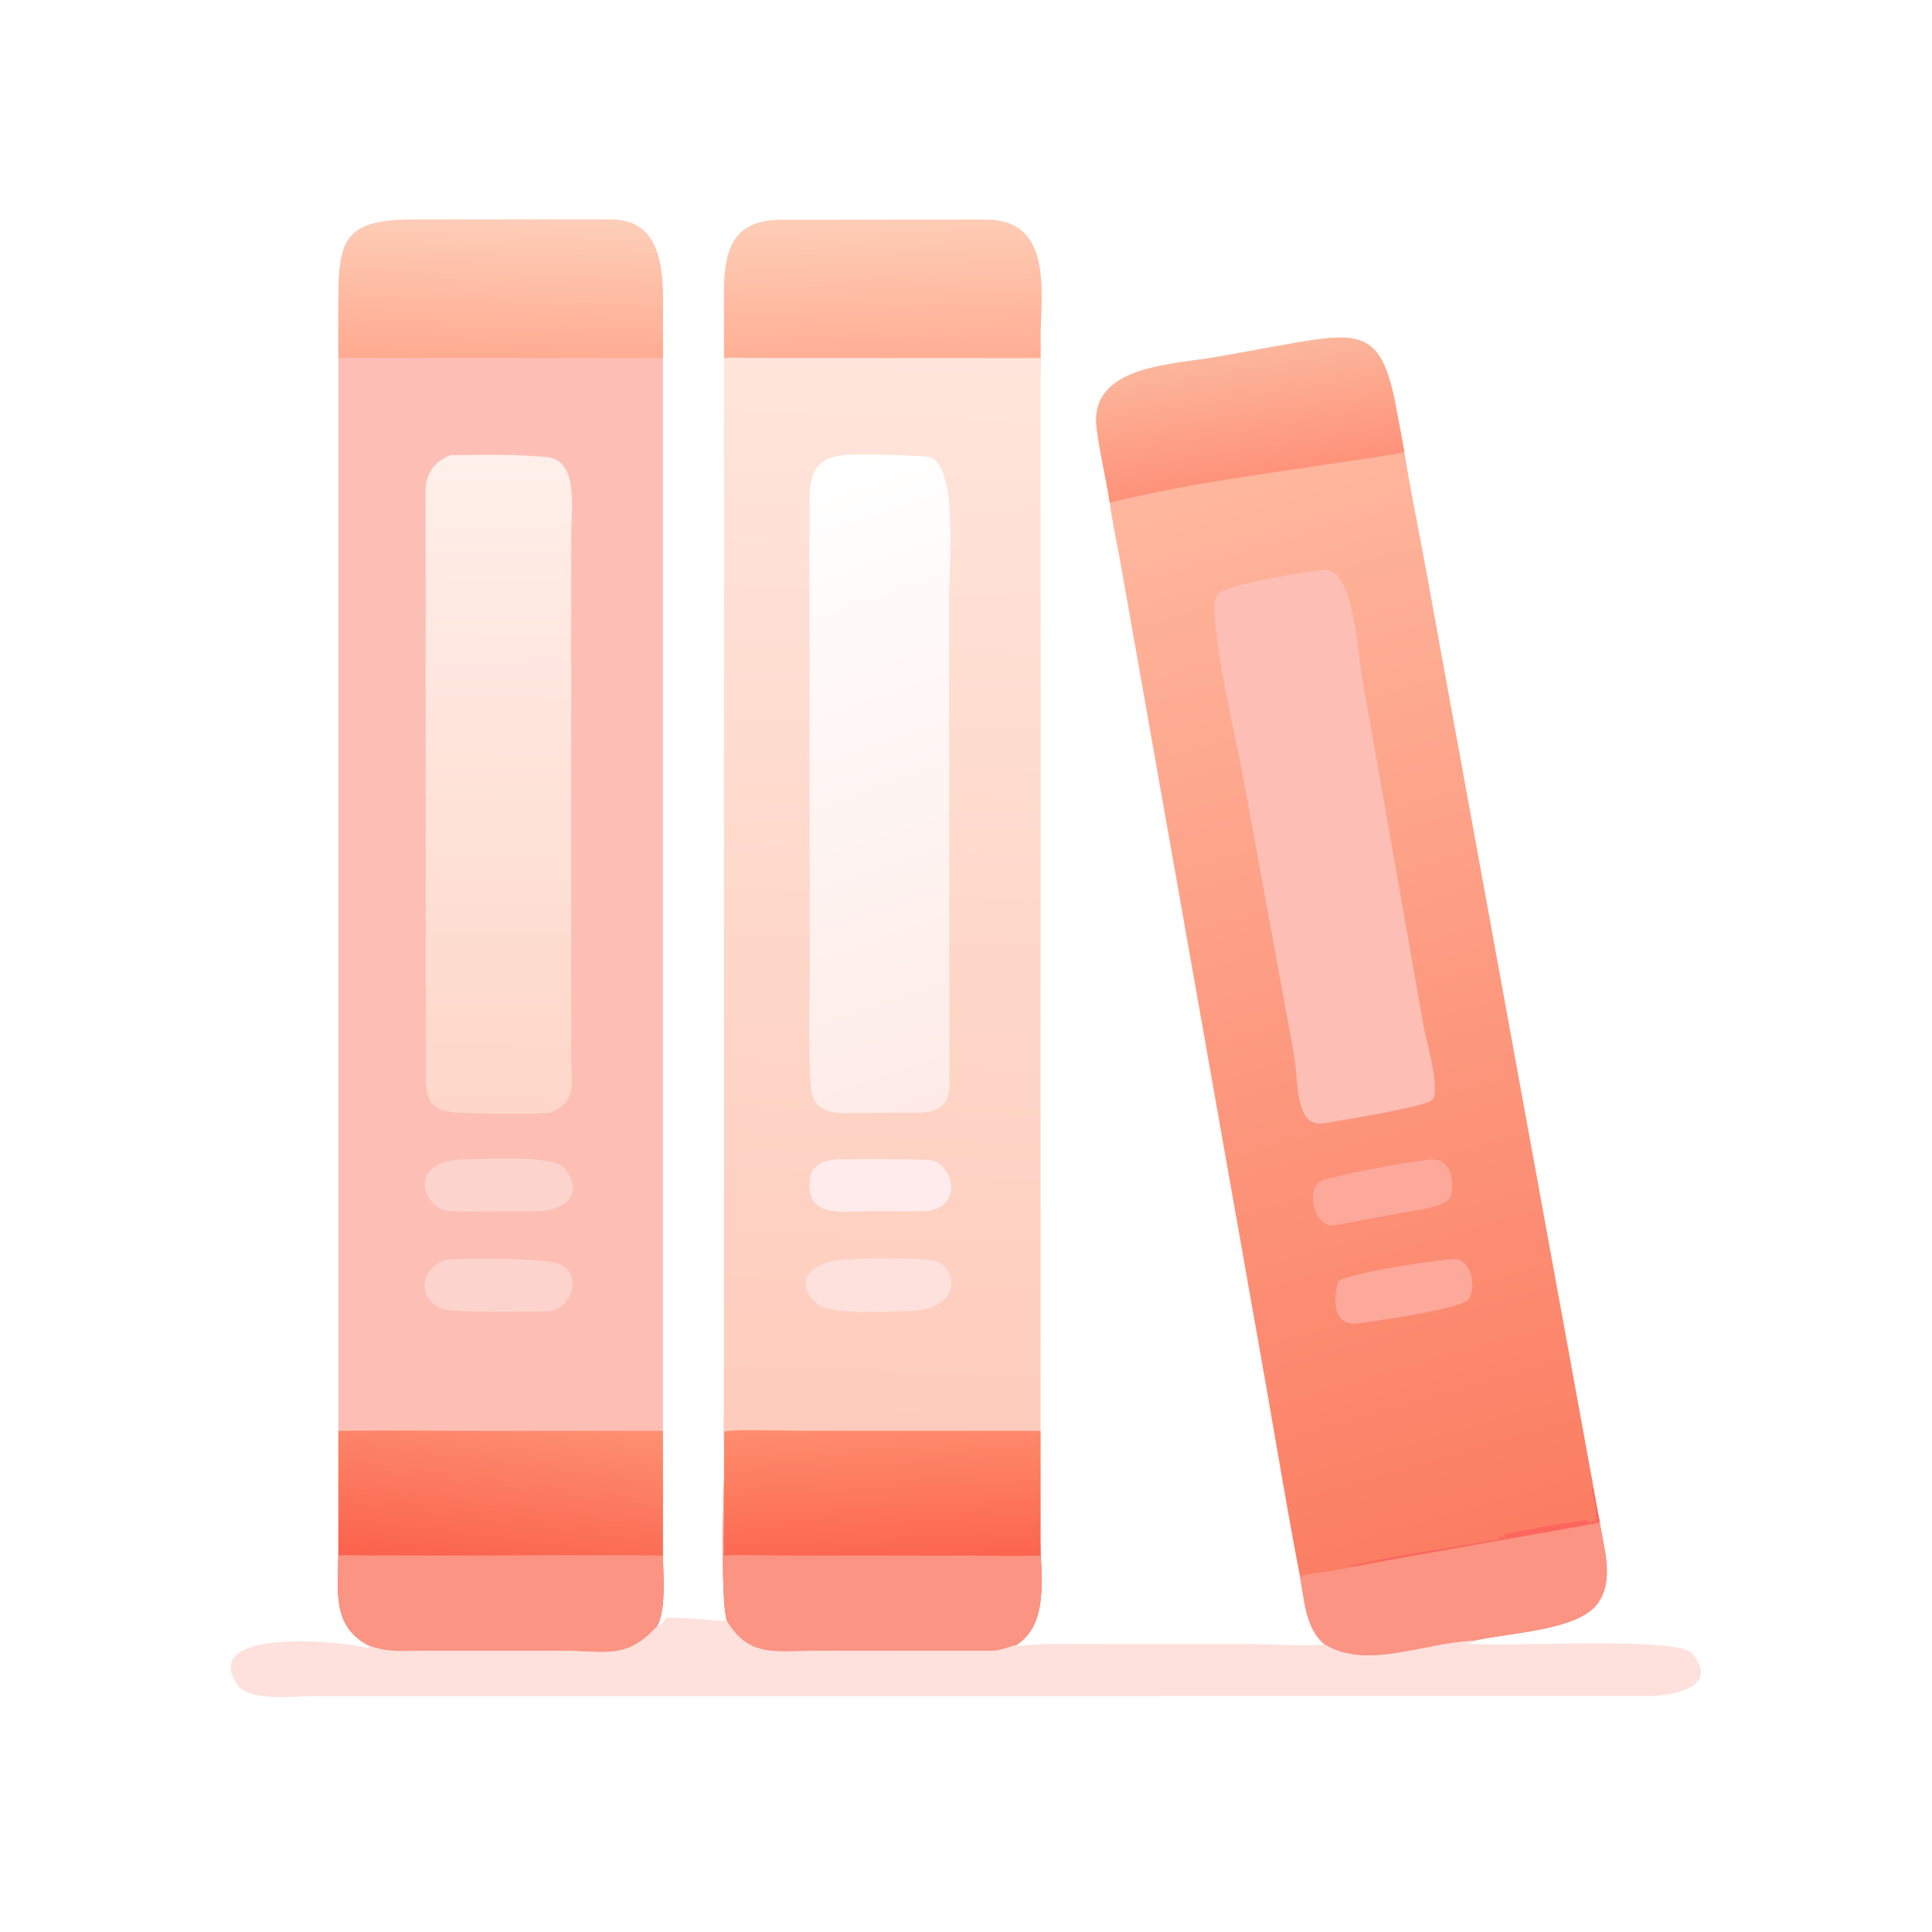
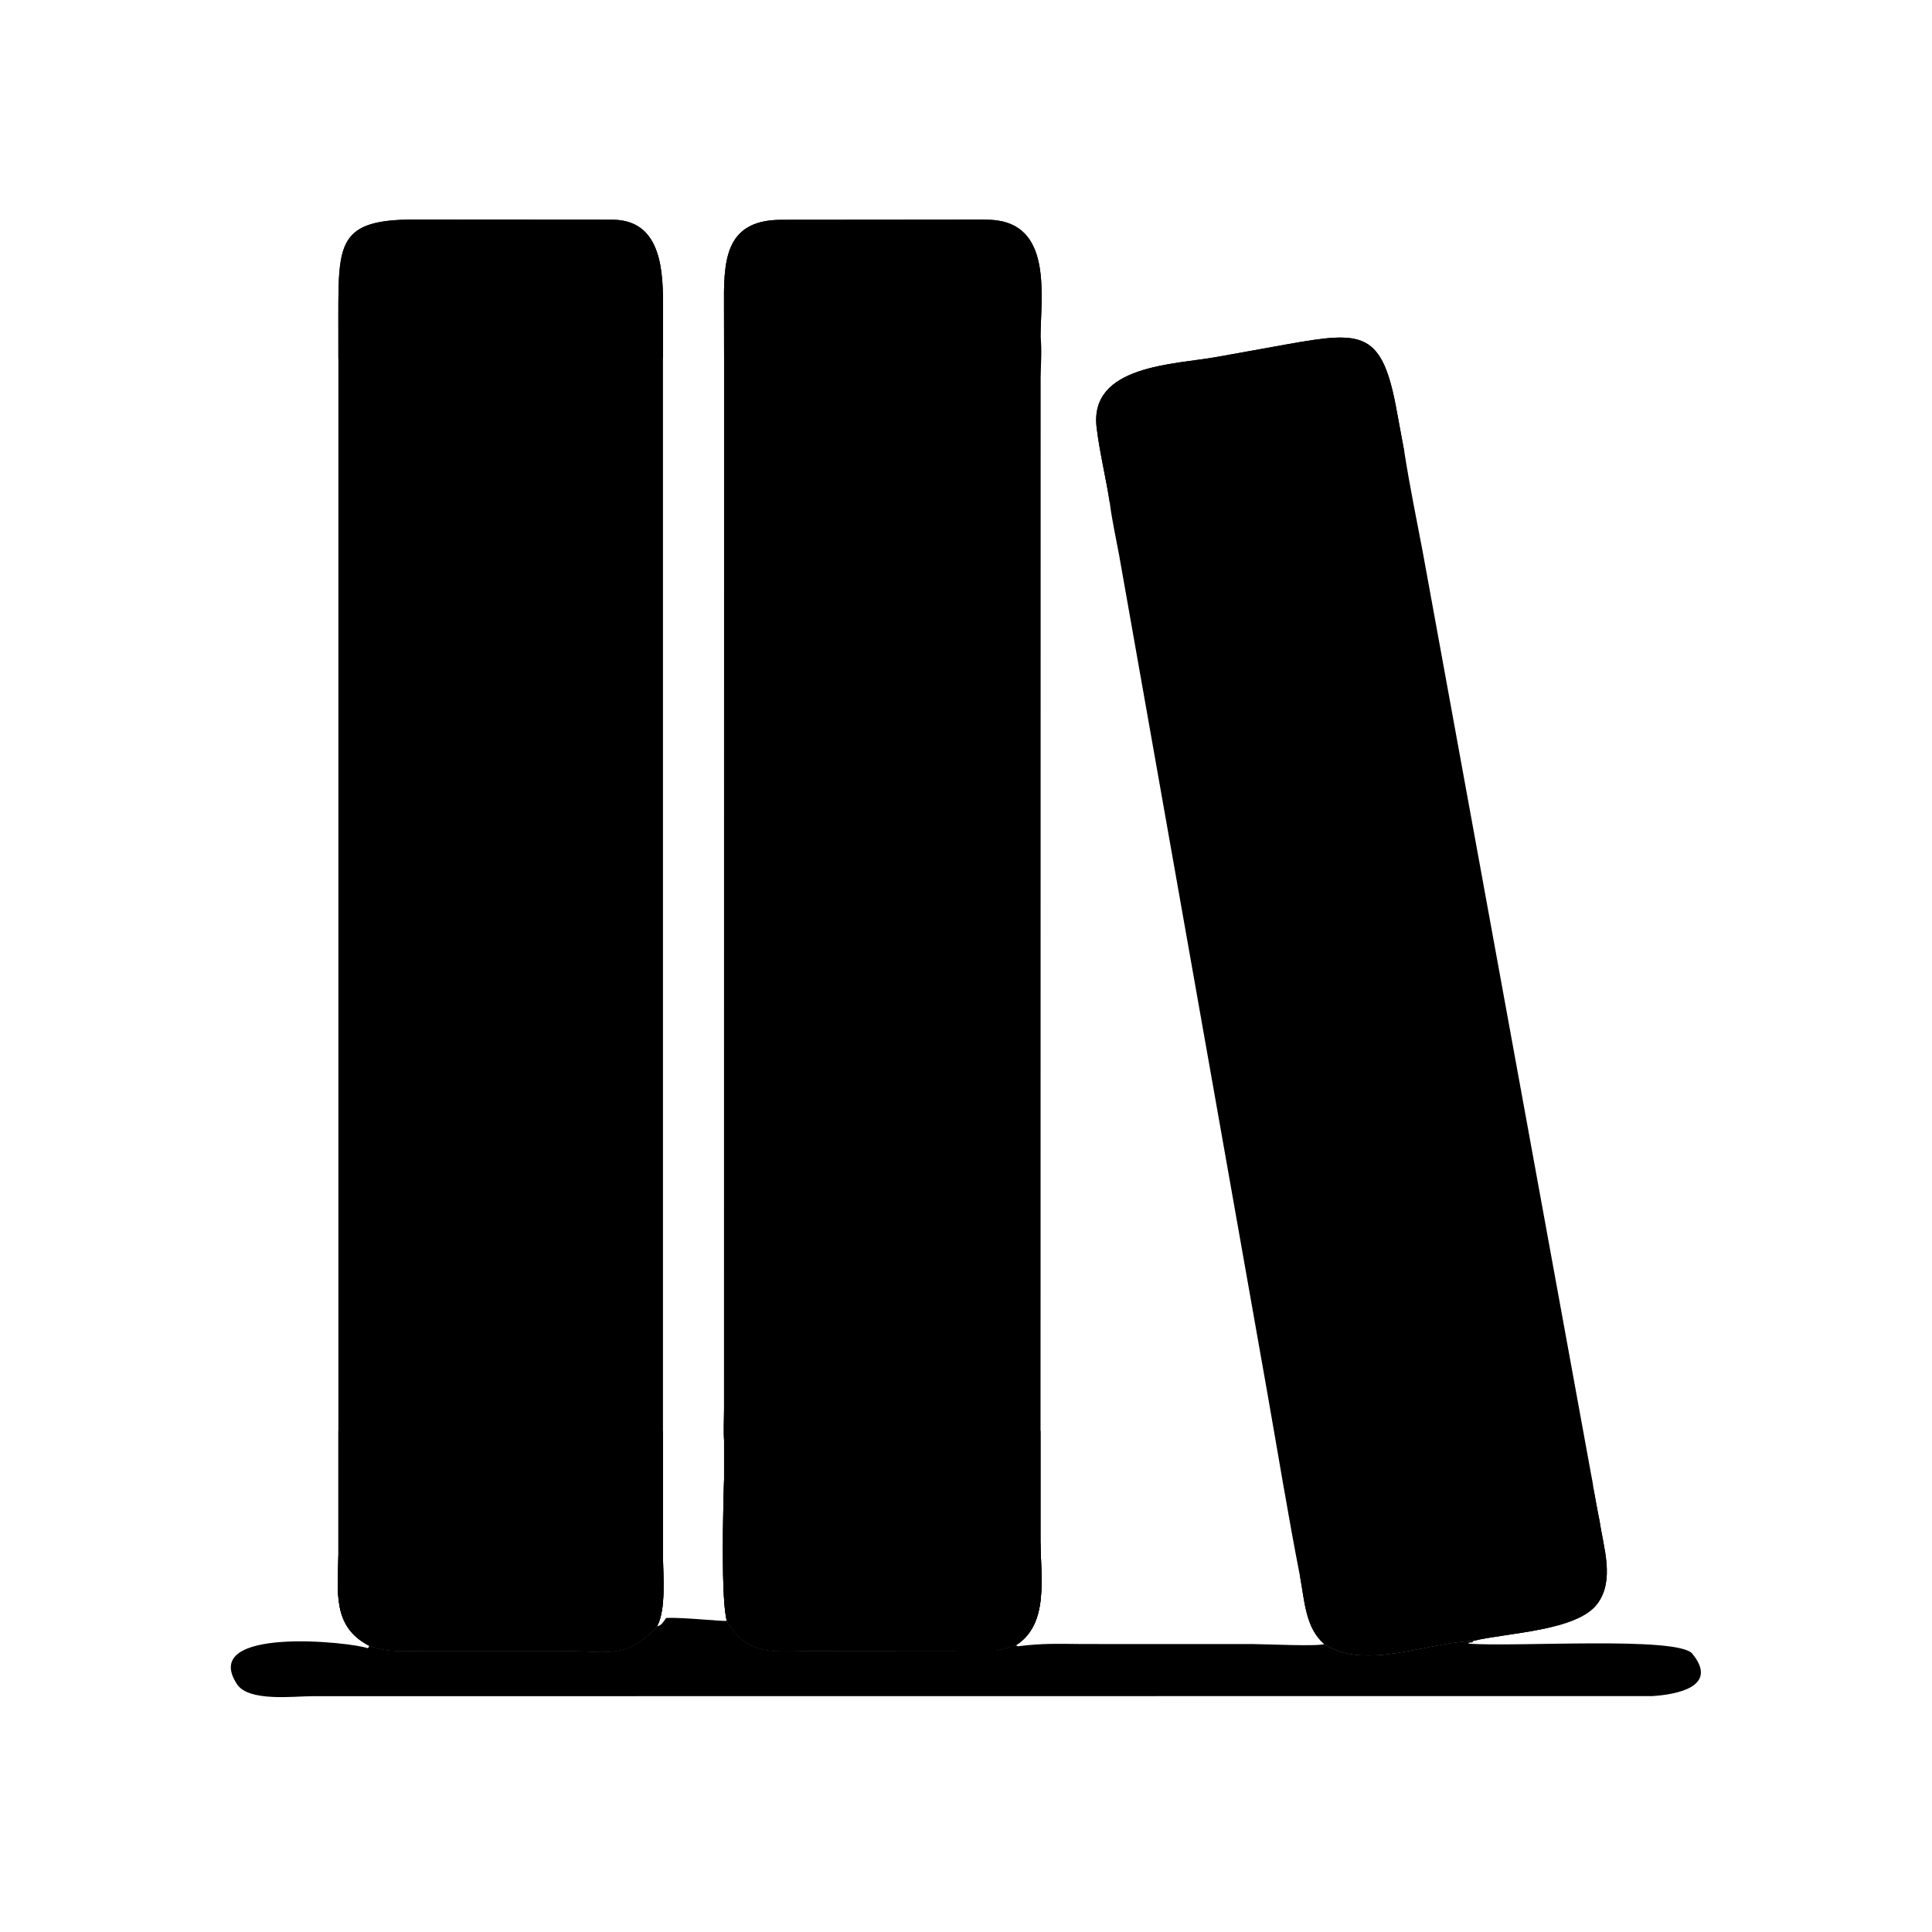
<svg xmlns="http://www.w3.org/2000/svg" width="1024" height="1024" viewBox="0 0 1024 1024">
-   <path fill="#FDBFB5" transform="scale(2 2)" d="M89.672 94.903C89.687 91.128 89.662 87.433 89.665 83.482C89.679 64.439 89.734 58.193 109.625 58.188L162.288 58.227C175.605 58.261 175.733 72.461 175.714 81.775L175.693 94.903L175.693 379.183L175.693 412.237C175.718 417.582 176.567 426.525 174.12 430.994C166.026 439.796 160.886 437.512 149.693 437.484L111.927 437.478C106.547 437.476 102.778 437.98 97.657 436.038C87.892 430.943 89.613 421.449 89.672 412.237L89.672 379.183L89.672 94.903Z" />
+   <path fill="lab(87.732% 18.092 .911)" transform="scale(2 2)" d="M89.672 94.903C89.687 91.128 89.662 87.433 89.665 83.482C89.679 64.439 89.734 58.193 109.625 58.188L162.288 58.227C175.605 58.261 175.733 72.461 175.714 81.775L175.693 94.903L175.693 379.183L175.693 412.237C175.718 417.582 176.567 426.525 174.12 430.994C166.026 439.796 160.886 437.512 149.693 437.484L111.927 437.478C106.547 437.476 102.778 437.98 97.657 436.038C87.892 430.943 89.613 421.449 89.672 412.237L89.672 379.183L89.672 94.903Z" />
  <defs>
-     <linearGradient id="gradient_0" gradientUnits="userSpaceOnUse" x1="129.949" y1="416.573" x2="135.32" y2="374.275">
-       <stop offset="0" stop-color="#FB624C" />
-       <stop offset="1" stop-color="#FD9072" />
+     <linearGradient id="g0" gradientUnits="userSpaceOnUse" x1="129.949" y1="416.573" x2="135.32" y2="374.275">
+       <stop offset="0" stop-color="lab(54.186% 45.899 2.503)" />
+       <stop offset="1" stop-color="lab(66.158% 36.388 1.916)" />
    </linearGradient>
  </defs>
-   <path fill="url(#gradient_0)" transform="scale(2 2)" d="M89.672 379.183C101.902 379.022 114.501 379.185 126.766 379.183L175.693 379.183L175.693 412.237C175.718 417.582 176.567 426.525 174.12 430.994C166.026 439.796 160.886 437.512 149.693 437.484L111.927 437.478C106.547 437.476 102.778 437.98 97.657 436.038C87.892 430.943 89.613 421.449 89.672 412.237L89.672 379.183Z" />
-   <path fill="#FB9483" transform="scale(2 2)" d="M89.672 412.237C90.872 412.042 96.138 412.201 97.706 412.208L115.419 412.246C135.306 412.261 155.872 411.949 175.693 412.237C175.718 417.582 176.567 426.525 174.12 430.994C166.026 439.796 160.886 437.512 149.693 437.484L111.927 437.478C106.547 437.476 102.778 437.98 97.657 436.038C87.892 430.943 89.613 421.449 89.672 412.237Z" />
+   <path fill="url(#g0)" transform="scale(2 2)" d="M89.672 379.183C101.902 379.022 114.501 379.185 126.766 379.183L175.693 379.183L175.693 412.237C175.718 417.582 176.567 426.525 174.12 430.994C166.026 439.796 160.886 437.512 149.693 437.484L111.927 437.478C106.547 437.476 102.778 437.98 97.657 436.038C87.892 430.943 89.613 421.449 89.672 412.237L89.672 379.183Z" />
+   <path fill="lab(66.158% 36.388 1.916)" transform="scale(2 2)" d="M89.672 412.237C90.872 412.042 96.138 412.201 97.706 412.208L115.419 412.246C135.306 412.261 155.872 411.949 175.693 412.237C175.718 417.582 176.567 426.525 174.12 430.994C166.026 439.796 160.886 437.512 149.693 437.484L111.927 437.478C106.547 437.476 102.778 437.98 97.657 436.038C87.892 430.943 89.613 421.449 89.672 412.237Z" />
  <defs>
-     <linearGradient id="gradient_1" gradientUnits="userSpaceOnUse" x1="132.147" y1="95.969" x2="133.532" y2="57.658">
-       <stop offset="0" stop-color="#FFAA90" />
-       <stop offset="1" stop-color="#FECEB8" />
+     <linearGradient id="g1" gradientUnits="userSpaceOnUse" x1="132.147" y1="95.969" x2="133.532" y2="57.658">
+       <stop offset="0" stop-color="lab(78.13% 26.66 1.367)" />
+       <stop offset="1" stop-color="lab(87.732% 18.092 .911)" />
    </linearGradient>
  </defs>
-   <path fill="url(#gradient_1)" transform="scale(2 2)" d="M89.672 94.903C89.687 91.128 89.662 87.433 89.665 83.482C89.679 64.439 89.734 58.193 109.625 58.188L162.288 58.227C175.605 58.261 175.733 72.461 175.714 81.775L175.693 94.903L89.672 94.903Z" />
+   <path fill="url(#g1)" transform="scale(2 2)" d="M89.672 94.903C89.687 91.128 89.662 87.433 89.665 83.482C89.679 64.439 89.734 58.193 109.625 58.188L162.288 58.227C175.605 58.261 175.733 72.461 175.714 81.775L175.693 94.903L89.672 94.903Z" />
  <defs>
-     <linearGradient id="gradient_2" gradientUnits="userSpaceOnUse" x1="130.885" y1="294.387" x2="132.929" y2="120.899">
-       <stop offset="0" stop-color="#FED7C8" />
-       <stop offset="1" stop-color="#FFEFEA" />
+     <linearGradient id="g2" gradientUnits="userSpaceOnUse" x1="130.885" y1="294.387" x2="132.929" y2="120.899">
+       <stop offset="0" stop-color="lab(91.385% 13.436 .671)" />
+       <stop offset="1" stop-color="lab(93.891% 8.419 .417)" />
    </linearGradient>
  </defs>
-   <path fill="url(#gradient_2)" transform="scale(2 2)" d="M119.289 120.65C127.588 120.519 136.858 120.312 145.032 121.15C153.452 122.013 151.389 135.434 151.374 141.488L151.361 255.803C151.361 263.735 151.469 271.708 151.368 279.633C151.28 286.503 153.341 291.952 145.725 294.884C139.178 295.391 128.253 295.134 121.78 294.858C115.423 294.587 112.926 292.684 112.866 286.354L112.787 130.266C112.795 125.572 114.985 122.416 119.289 120.65Z" />
-   <path fill="#FDD4CD" transform="scale(2 2)" d="M123.693 307.242C128.628 307.266 146.949 305.811 149.839 309.853C155.095 317.203 148.95 321.248 141.029 320.99L127.88 321.032C124.777 321.061 121.915 321.164 118.774 320.867C111.967 320.225 107.475 307.257 123.693 307.242Z" />
-   <path fill="#FDD4CD" transform="scale(2 2)" d="M118.494 333.779C124.269 333.61 144.768 333.097 148.798 335.248C153.946 337.995 151.809 346.283 145.725 347.451C141.581 347.636 119.465 347.944 117.007 346.809C109.994 343.571 111.79 335.63 118.494 333.779Z" />
+   <path fill="url(#g2)" transform="scale(2 2)" d="M119.289 120.65C127.588 120.519 136.858 120.312 145.032 121.15C153.452 122.013 151.389 135.434 151.374 141.488L151.361 255.803C151.361 263.735 151.469 271.708 151.368 279.633C151.28 286.503 153.341 291.952 145.725 294.884C139.178 295.391 128.253 295.134 121.78 294.858C115.423 294.587 112.926 292.684 112.866 286.354L112.787 130.266C112.795 125.572 114.985 122.416 119.289 120.65Z" />
+   <path fill="lab(91.385% 13.436 .671)" transform="scale(2 2)" d="M123.693 307.242C128.628 307.266 146.949 305.811 149.839 309.853C155.095 317.203 148.95 321.248 141.029 320.99L127.88 321.032C124.777 321.061 121.915 321.164 118.774 320.867C111.967 320.225 107.475 307.257 123.693 307.242Z" />
+   <path fill="lab(91.385% 13.436 .671)" transform="scale(2 2)" d="M118.494 333.779C124.269 333.61 144.768 333.097 148.798 335.248C153.946 337.995 151.809 346.283 145.725 347.451C141.581 347.636 119.465 347.944 117.007 346.809C109.994 343.571 111.79 335.63 118.494 333.779Z" />
  <defs>
-     <linearGradient id="gradient_3" gradientUnits="userSpaceOnUse" x1="228.308" y1="380.055" x2="239.203" y2="93.638">
-       <stop offset="0" stop-color="#FECCBC" />
-       <stop offset="1" stop-color="#FFE5DB" />
+     <linearGradient id="g3" gradientUnits="userSpaceOnUse" x1="228.308" y1="380.055" x2="239.203" y2="93.638">
+       <stop offset="0" stop-color="lab(87.732% 18.092 .911)" />
+       <stop offset="1" stop-color="lab(91.385% 13.436 .671)" />
    </linearGradient>
  </defs>
-   <path fill="url(#gradient_3)" transform="scale(2 2)" d="M191.889 94.903L191.868 81.812C191.782 69.642 191.722 58.362 206.866 58.254L257.092 58.208C259.3 58.211 262.162 58.118 264.319 58.424C278.85 60.486 275.798 78.959 275.757 89.184C276.176 93.097 275.819 96.209 275.787 100.094L275.757 379.183L275.757 408.615C275.779 418.09 278.056 430.453 269.19 436.038C268.245 436.11 265.048 437.436 263.359 437.451L215.398 437.492C205.465 437.488 198.465 439.274 192.62 429.551C191.055 424.046 191.64 400.146 191.889 392.067L191.889 381.848C191.59 379.78 191.838 375.551 191.863 373.288L191.889 94.903Z" />
+   <path fill="url(#g3)" transform="scale(2 2)" d="M191.889 94.903L191.868 81.812C191.782 69.642 191.722 58.362 206.866 58.254L257.092 58.208C259.3 58.211 262.162 58.118 264.319 58.424C278.85 60.486 275.798 78.959 275.757 89.184C276.176 93.097 275.819 96.209 275.787 100.094L275.757 379.183L275.757 408.615C275.779 418.09 278.056 430.453 269.19 436.038C268.245 436.11 265.048 437.436 263.359 437.451L215.398 437.492C205.465 437.488 198.465 439.274 192.62 429.551C191.055 424.046 191.64 400.146 191.889 392.067L191.889 381.848C191.59 379.78 191.838 375.551 191.863 373.288L191.889 94.903Z" />
  <defs>
-     <linearGradient id="gradient_4" gradientUnits="userSpaceOnUse" x1="234.521" y1="413.572" x2="232.719" y2="377.479">
-       <stop offset="0" stop-color="#FC654F" />
-       <stop offset="1" stop-color="#FE8D6D" />
+     <linearGradient id="g4" gradientUnits="userSpaceOnUse" x1="234.521" y1="413.572" x2="232.719" y2="377.479">
+       <stop offset="0" stop-color="lab(54.186% 45.899 2.503)" />
+       <stop offset="1" stop-color="lab(66.158% 36.388 1.916)" />
    </linearGradient>
  </defs>
-   <path fill="url(#gradient_4)" transform="scale(2 2)" d="M191.889 381.848C191.881 380.818 191.877 380.348 192.013 379.336C194.368 378.738 209.588 379.171 212.679 379.172L275.757 379.183L275.757 408.615C275.779 418.09 278.056 430.453 269.19 436.038C268.245 436.11 265.048 437.436 263.359 437.451L215.398 437.492C205.465 437.488 198.465 439.274 192.62 429.551C191.055 424.046 191.64 400.146 191.889 392.067L191.889 381.848Z" />
-   <path fill="#FB9483" transform="scale(2 2)" d="M191.889 392.067C192.05 392.425 191.888 410.5 191.889 412.237C197.227 411.935 203.957 412.249 209.476 412.231L254.7 412.248C261.101 412.249 269.529 412.5 275.757 412.237C275.708 411.066 275.594 409.76 275.757 408.615C275.779 418.09 278.056 430.453 269.19 436.038C268.245 436.11 265.048 437.436 263.359 437.451L215.398 437.492C205.465 437.488 198.465 439.274 192.62 429.551C191.055 424.046 191.64 400.146 191.889 392.067Z" />
+   <path fill="url(#g4)" transform="scale(2 2)" d="M191.889 381.848C191.881 380.818 191.877 380.348 192.013 379.336C194.368 378.738 209.588 379.171 212.679 379.172L275.757 379.183L275.757 408.615C275.779 418.09 278.056 430.453 269.19 436.038C268.245 436.11 265.048 437.436 263.359 437.451L215.398 437.492C205.465 437.488 198.465 439.274 192.62 429.551C191.055 424.046 191.64 400.146 191.889 392.067L191.889 381.848Z" />
+   <path fill="lab(66.158% 36.388 1.916)" transform="scale(2 2)" d="M191.889 392.067C192.05 392.425 191.888 410.5 191.889 412.237C197.227 411.935 203.957 412.249 209.476 412.231L254.7 412.248C261.101 412.249 269.529 412.5 275.757 412.237C275.708 411.066 275.594 409.76 275.757 408.615C275.779 418.09 278.056 430.453 269.19 436.038C268.245 436.11 265.048 437.436 263.359 437.451L215.398 437.492C205.465 437.488 198.465 439.274 192.62 429.551C191.055 424.046 191.64 400.146 191.889 392.067Z" />
  <defs>
-     <linearGradient id="gradient_5" gradientUnits="userSpaceOnUse" x1="234.212" y1="95.463" x2="232.867" y2="57.721">
-       <stop offset="0" stop-color="#FFAE94" />
-       <stop offset="1" stop-color="#FECDB6" />
+     <linearGradient id="g5" gradientUnits="userSpaceOnUse" x1="234.212" y1="95.463" x2="232.867" y2="57.721">
+       <stop offset="0" stop-color="lab(78.13% 26.66 1.367)" />
+       <stop offset="1" stop-color="lab(87.732% 18.092 .911)" />
    </linearGradient>
  </defs>
-   <path fill="url(#gradient_5)" transform="scale(2 2)" d="M191.889 94.903L191.868 81.812C191.782 69.642 191.722 58.362 206.866 58.254L257.092 58.208C259.3 58.211 262.162 58.118 264.319 58.424C278.85 60.486 275.798 78.959 275.757 89.184L275.757 94.903L199.348 94.873C197.874 94.861 192.932 94.713 191.889 94.903Z" />
+   <path fill="url(#g5)" transform="scale(2 2)" d="M191.889 94.903L191.868 81.812C191.782 69.642 191.722 58.362 206.866 58.254L257.092 58.208C259.3 58.211 262.162 58.118 264.319 58.424C278.85 60.486 275.798 78.959 275.757 89.184L275.757 94.903L199.348 94.873C197.874 94.861 192.932 94.713 191.889 94.903Z" />
  <defs>
-     <linearGradient id="gradient_6" gradientUnits="userSpaceOnUse" x1="260.287" y1="289.446" x2="205.415" y2="126.411">
-       <stop offset="0" stop-color="#FEEBE7" />
-       <stop offset="1" stop-color="white" />
+     <linearGradient id="g6" gradientUnits="userSpaceOnUse" x1="260.287" y1="289.446" x2="205.415" y2="126.411">
+       <stop offset="0" stop-color="lab(93.891% 8.419 .417)" />
+       <stop offset="1" stop-color="lab(96.335% 5.06 .249)" />
    </linearGradient>
  </defs>
-   <path fill="url(#gradient_6)" transform="scale(2 2)" d="M223.562 120.65C226.139 120.076 242.554 120.696 245.643 121.016C254.159 121.895 251.529 149.962 251.529 157.994L251.598 287.164C251.621 293.25 248.605 294.576 243.312 294.884L229.41 294.925C222.804 294.927 215.333 296.353 214.826 287.521C214.248 277.431 214.552 267.392 214.614 257.297L214.514 134.168C214.514 127.052 214.99 121.405 223.562 120.65Z" />
-   <path fill="#FEE0DC" transform="scale(2 2)" d="M225.151 333.779C230.576 333.284 241.848 333.411 246.866 333.97C253.375 334.694 256.165 346.796 241.224 347.451C236.138 347.463 219.76 348.759 216.23 345.286C209.07 338.24 217.326 333.673 225.151 333.779Z" />
-   <path fill="#FFEBEB" transform="scale(2 2)" d="M221.392 307.242C229.242 307.134 238.377 307.111 246.147 307.416C252.224 307.655 256.2 320.029 245.062 320.99L230.019 321.017C224.002 321.02 215.009 322.617 214.565 314.843C214.259 309.487 216.559 307.846 221.392 307.242Z" />
+   <path fill="url(#g6)" transform="scale(2 2)" d="M223.562 120.65C226.139 120.076 242.554 120.696 245.643 121.016C254.159 121.895 251.529 149.962 251.529 157.994L251.598 287.164C251.621 293.25 248.605 294.576 243.312 294.884L229.41 294.925C222.804 294.927 215.333 296.353 214.826 287.521C214.248 277.431 214.552 267.392 214.614 257.297L214.514 134.168C214.514 127.052 214.99 121.405 223.562 120.65Z" />
+   <path fill="lab(91.385% 13.436 .671)" transform="scale(2 2)" d="M225.151 333.779C230.576 333.284 241.848 333.411 246.866 333.97C253.375 334.694 256.165 346.796 241.224 347.451C236.138 347.463 219.76 348.759 216.23 345.286C209.07 338.24 217.326 333.673 225.151 333.779Z" />
+   <path fill="lab(93.891% 8.419 .417)" transform="scale(2 2)" d="M221.392 307.242C229.242 307.134 238.377 307.111 246.147 307.416C252.224 307.655 256.2 320.029 245.062 320.99L230.019 321.017C224.002 321.02 215.009 322.617 214.565 314.843C214.259 309.487 216.559 307.846 221.392 307.242Z" />
  <defs>
-     <linearGradient id="gradient_7" gradientUnits="userSpaceOnUse" x1="399.237" y1="410.003" x2="317.034" y2="126.822">
-       <stop offset="0" stop-color="#FB7D62" />
-       <stop offset="1" stop-color="#FEB79E" />
+     <linearGradient id="g7" gradientUnits="userSpaceOnUse" x1="399.237" y1="410.003" x2="317.034" y2="126.822">
+       <stop offset="0" stop-color="lab(66.158% 36.388 1.916)" />
+       <stop offset="1" stop-color="lab(87.732% 18.092 .911)" />
    </linearGradient>
  </defs>
-   <path fill="url(#gradient_7)" transform="scale(2 2)" d="M294.103 133.251C293.094 126.626 291.405 119.904 290.615 113.289C288.632 96.67 311.318 96.639 322.618 94.569L341.286 91.207C361.189 87.675 366.351 87.63 370.213 109.2L372.173 119.799C373.639 129.12 375.29 137.029 377.035 146.237L421.63 390.573C421.85 391.82 422.152 393.063 422.261 394.325C422.823 397.193 423.305 400.243 423.909 403.067C424.927 410.101 427.994 418.765 423.298 425.04C417.933 432.208 399.521 432.678 390.472 434.835C377.791 435.255 361.928 442.744 350.937 435.692C345.946 431.403 345.737 424.269 344.538 417.872C341.321 401.43 338.539 384.284 335.616 367.766L296.559 147.016C295.755 142.721 294.633 137.529 294.103 133.251Z" />
+   <path fill="url(#g7)" transform="scale(2 2)" d="M294.103 133.251C293.094 126.626 291.405 119.904 290.615 113.289C288.632 96.67 311.318 96.639 322.618 94.569L341.286 91.207C361.189 87.675 366.351 87.63 370.213 109.2L372.173 119.799C373.639 129.12 375.29 137.029 377.035 146.237L421.63 390.573C421.85 391.82 422.152 393.063 422.261 394.325C422.823 397.193 423.305 400.243 423.909 403.067C424.927 410.101 427.994 418.765 423.298 425.04C417.933 432.208 399.521 432.678 390.472 434.835C377.791 435.255 361.928 442.744 350.937 435.692C345.946 431.403 345.737 424.269 344.538 417.872C341.321 401.43 338.539 384.284 335.616 367.766L296.559 147.016C295.755 142.721 294.633 137.529 294.103 133.251Z" />
  <defs>
-     <linearGradient id="gradient_8" gradientUnits="userSpaceOnUse" x1="332.787" y1="126.234" x2="327.51" y2="93.74">
-       <stop offset="0" stop-color="#FE927A" />
-       <stop offset="1" stop-color="#FCB69B" />
+     <linearGradient id="g8" gradientUnits="userSpaceOnUse" x1="332.787" y1="126.234" x2="327.51" y2="93.74">
+       <stop offset="0" stop-color="lab(66.158% 36.388 1.916)" />
+       <stop offset="1" stop-color="lab(78.13% 26.66 1.367)" />
    </linearGradient>
  </defs>
-   <path fill="url(#gradient_8)" transform="scale(2 2)" d="M294.103 133.251C293.094 126.626 291.405 119.904 290.615 113.289C288.632 96.67 311.318 96.639 322.618 94.569L341.286 91.207C361.189 87.675 366.351 87.63 370.213 109.2L372.173 119.799C370.856 120.266 367.439 120.685 365.901 120.929C343.712 124.444 315.618 127.757 294.103 133.251Z" />
-   <path fill="#FB9483" transform="scale(2 2)" d="M423.909 403.067C424.927 410.101 427.994 418.765 423.298 425.04C417.933 432.208 399.521 432.678 390.472 434.835C377.791 435.255 361.928 442.744 350.937 435.692C345.946 431.403 345.737 424.269 344.538 417.872C346.088 416.76 354.657 416.46 357.541 415.325C360.283 414.971 363.944 414.167 366.734 413.647L423.584 403.578L423.909 403.067Z" />
-   <path fill="#FD665F" transform="scale(2 2)" d="M357.541 415.325L357.439 415.109C366.461 412.894 377.564 411.225 386.749 409.681C388.369 409.409 396.396 408.181 397.45 407.76L397.299 407.186L397.547 407.042C398.28 407.4 398.393 407.577 399.145 407.565L398.755 406.875L398.898 406.542C405.064 405.272 413.851 403.696 420.317 402.863C420.911 402.787 421.197 404.559 422.133 402.854L422.686 403.424C423.628 402.176 422.351 396.757 421.915 394.823L421.823 394.432L422.261 394.325C422.823 397.193 423.305 400.243 423.909 403.067L423.584 403.578L366.734 413.647C363.944 414.167 360.283 414.971 357.541 415.325Z" />
-   <path fill="#FDBFB5" transform="scale(2 2)" d="M350.937 151.09C358.675 150.194 359.939 173.917 361.021 179.871L377.253 271.919C377.861 275.339 381.848 288.982 379.583 291.444C377.782 293.401 354.676 296.963 350.937 297.673C342.957 298.968 344.244 286.808 342.88 279.255L329.242 204.868C326.908 192.489 321.487 171.169 321.961 159.097L322.94 157.23C326.806 154.586 345.38 151.653 350.937 151.09Z" />
-   <path fill="#FCA99C" transform="scale(2 2)" d="M384.347 333.779C389.585 332.559 391.518 340.72 389.286 344.202C387.503 346.983 364.001 350.109 360.263 350.69C351.366 352.084 354.145 340.021 354.813 339.508C357.539 337.414 379.981 333.983 384.347 333.779Z" />
-   <path fill="#FCA99C" transform="scale(2 2)" d="M379.394 307.242C385.778 307.15 385.486 316.256 383.856 317.905C381.694 320.091 373.715 321.011 370.773 321.546L353.555 324.729C348.034 325.302 345.536 314.204 351.019 312.58C358.45 310.614 371.957 308.066 379.394 307.242Z" />
-   <path fill="#FEE0DC" transform="scale(2 2)" d="M176.547 428.771C180.829 428.56 191.376 429.711 192.62 429.551C198.465 439.274 205.465 437.488 215.398 437.492L263.359 437.451C265.048 437.436 268.245 436.11 269.19 436.038L269.776 436.28C276.322 435.438 280.67 435.643 287.119 435.684L332.034 435.692C334.971 435.694 349.359 436.373 350.937 435.692C361.928 442.744 377.791 435.255 390.472 434.835L390.227 435.233L389.146 435.356L389.253 435.576C401.053 436.555 444.854 433.518 448.507 438.279C455.746 447.195 443.727 449.117 437.948 449.475L82.663 449.51C77.922 449.509 65.914 451.057 62.815 446.346C52.578 430.784 93.277 435.189 97.39 436.784L97.83 436.445L97.657 436.038C102.778 437.98 106.547 437.476 111.927 437.478L149.693 437.484C160.886 437.512 166.026 439.796 174.12 430.994C175.343 430.759 175.781 429.813 176.547 428.771Z" />
+   <path fill="url(#g8)" transform="scale(2 2)" d="M294.103 133.251C293.094 126.626 291.405 119.904 290.615 113.289C288.632 96.67 311.318 96.639 322.618 94.569L341.286 91.207C361.189 87.675 366.351 87.63 370.213 109.2L372.173 119.799C370.856 120.266 367.439 120.685 365.901 120.929C343.712 124.444 315.618 127.757 294.103 133.251Z" />
+   <path fill="lab(66.158% 36.388 1.916)" transform="scale(2 2)" d="M423.909 403.067C424.927 410.101 427.994 418.765 423.298 425.04C417.933 432.208 399.521 432.678 390.472 434.835C377.791 435.255 361.928 442.744 350.937 435.692C345.946 431.403 345.737 424.269 344.538 417.872C346.088 416.76 354.657 416.46 357.541 415.325C360.283 414.971 363.944 414.167 366.734 413.647L423.584 403.578L423.909 403.067Z" />
+   <path fill="lab(54.186% 45.899 2.503)" transform="scale(2 2)" d="M357.541 415.325L357.439 415.109C366.461 412.894 377.564 411.225 386.749 409.681C388.369 409.409 396.396 408.181 397.45 407.76L397.299 407.186L397.547 407.042C398.28 407.4 398.393 407.577 399.145 407.565L398.755 406.875L398.898 406.542C405.064 405.272 413.851 403.696 420.317 402.863C420.911 402.787 421.197 404.559 422.133 402.854L422.686 403.424C423.628 402.176 422.351 396.757 421.915 394.823L421.823 394.432L422.261 394.325C422.823 397.193 423.305 400.243 423.909 403.067L423.584 403.578L366.734 413.647C363.944 414.167 360.283 414.971 357.541 415.325Z" />
+   <path fill="lab(87.732% 18.092 .911)" transform="scale(2 2)" d="M350.937 151.09C358.675 150.194 359.939 173.917 361.021 179.871L377.253 271.919C377.861 275.339 381.848 288.982 379.583 291.444C377.782 293.401 354.676 296.963 350.937 297.673C342.957 298.968 344.244 286.808 342.88 279.255L329.242 204.868C326.908 192.489 321.487 171.169 321.961 159.097L322.94 157.23C326.806 154.586 345.38 151.653 350.937 151.09Z" />
+   <path fill="lab(78.13% 26.66 1.367)" transform="scale(2 2)" d="M384.347 333.779C389.585 332.559 391.518 340.72 389.286 344.202C387.503 346.983 364.001 350.109 360.263 350.69C351.366 352.084 354.145 340.021 354.813 339.508C357.539 337.414 379.981 333.983 384.347 333.779Z" />
+   <path fill="lab(78.13% 26.66 1.367)" transform="scale(2 2)" d="M379.394 307.242C385.778 307.15 385.486 316.256 383.856 317.905C381.694 320.091 373.715 321.011 370.773 321.546L353.555 324.729C348.034 325.302 345.536 314.204 351.019 312.58C358.45 310.614 371.957 308.066 379.394 307.242Z" />
+   <path fill="lab(91.385% 13.436 .671)" transform="scale(2 2)" d="M176.547 428.771C180.829 428.56 191.376 429.711 192.62 429.551C198.465 439.274 205.465 437.488 215.398 437.492L263.359 437.451C265.048 437.436 268.245 436.11 269.19 436.038L269.776 436.28C276.322 435.438 280.67 435.643 287.119 435.684L332.034 435.692C334.971 435.694 349.359 436.373 350.937 435.692C361.928 442.744 377.791 435.255 390.472 434.835L390.227 435.233L389.146 435.356L389.253 435.576C401.053 436.555 444.854 433.518 448.507 438.279C455.746 447.195 443.727 449.117 437.948 449.475L82.663 449.51C77.922 449.509 65.914 451.057 62.815 446.346C52.578 430.784 93.277 435.189 97.39 436.784L97.83 436.445L97.657 436.038C102.778 437.98 106.547 437.476 111.927 437.478L149.693 437.484C160.886 437.512 166.026 439.796 174.12 430.994C175.343 430.759 175.781 429.813 176.547 428.771Z" />
</svg>
